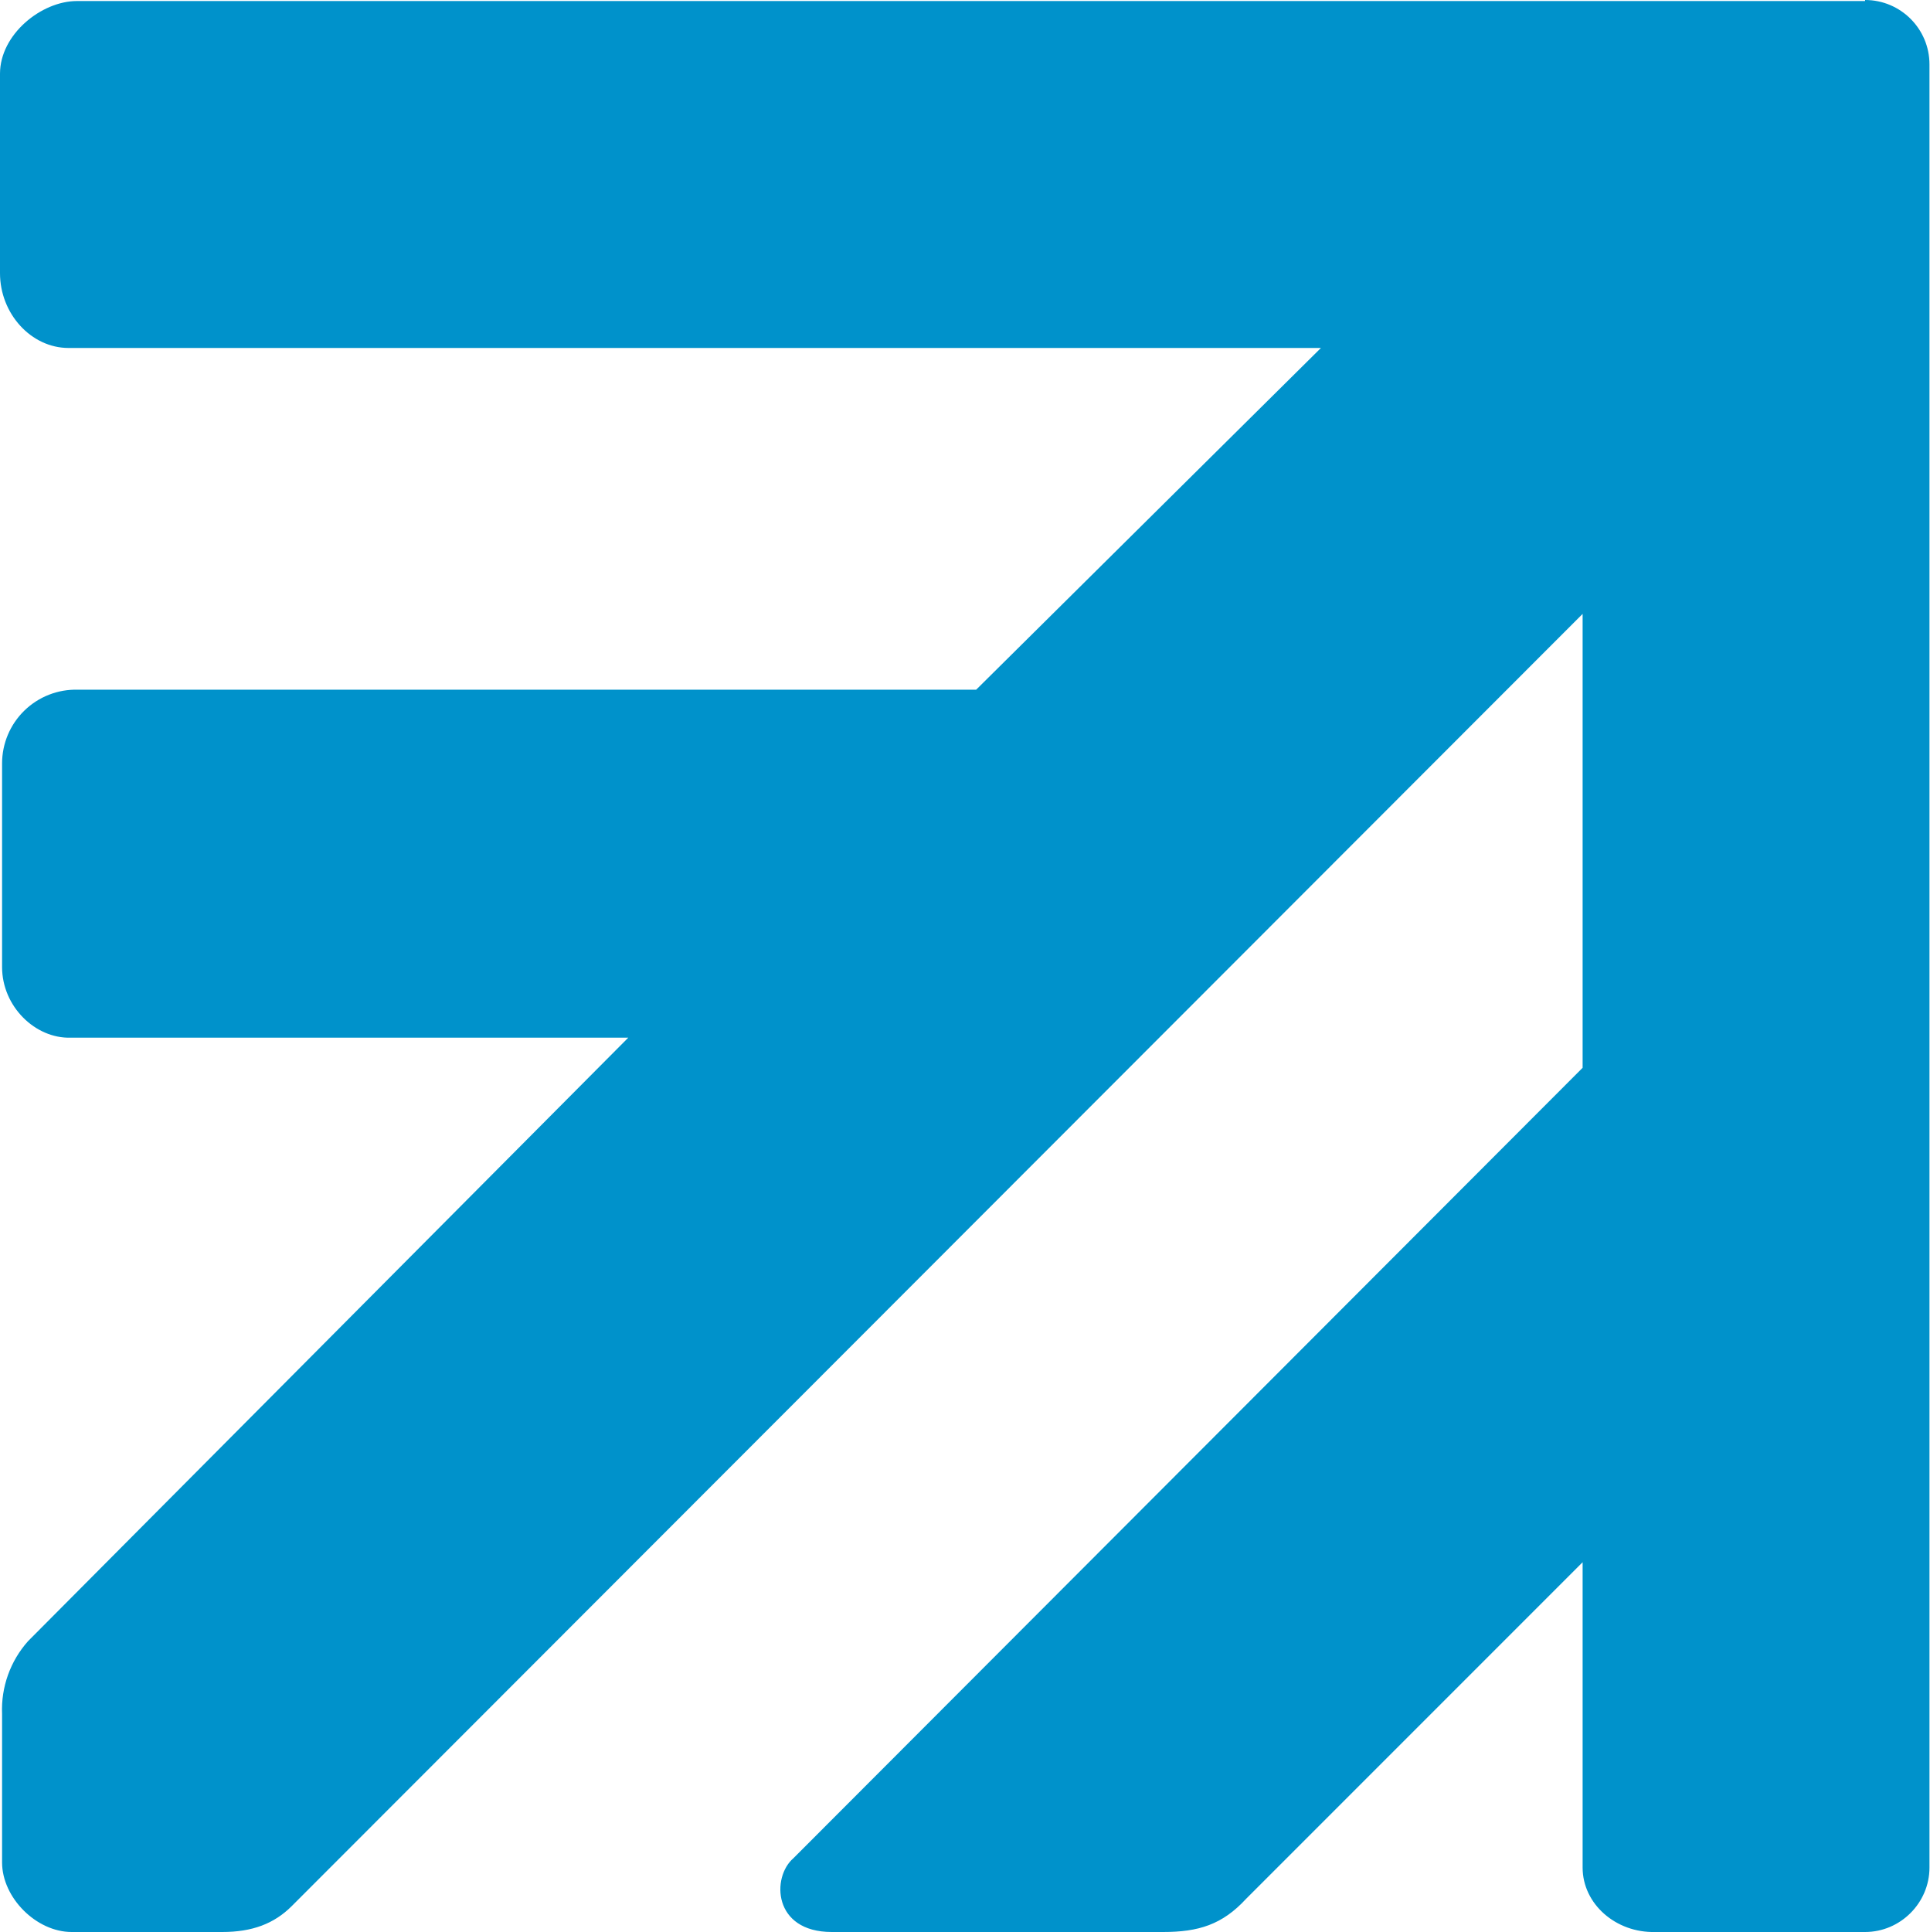
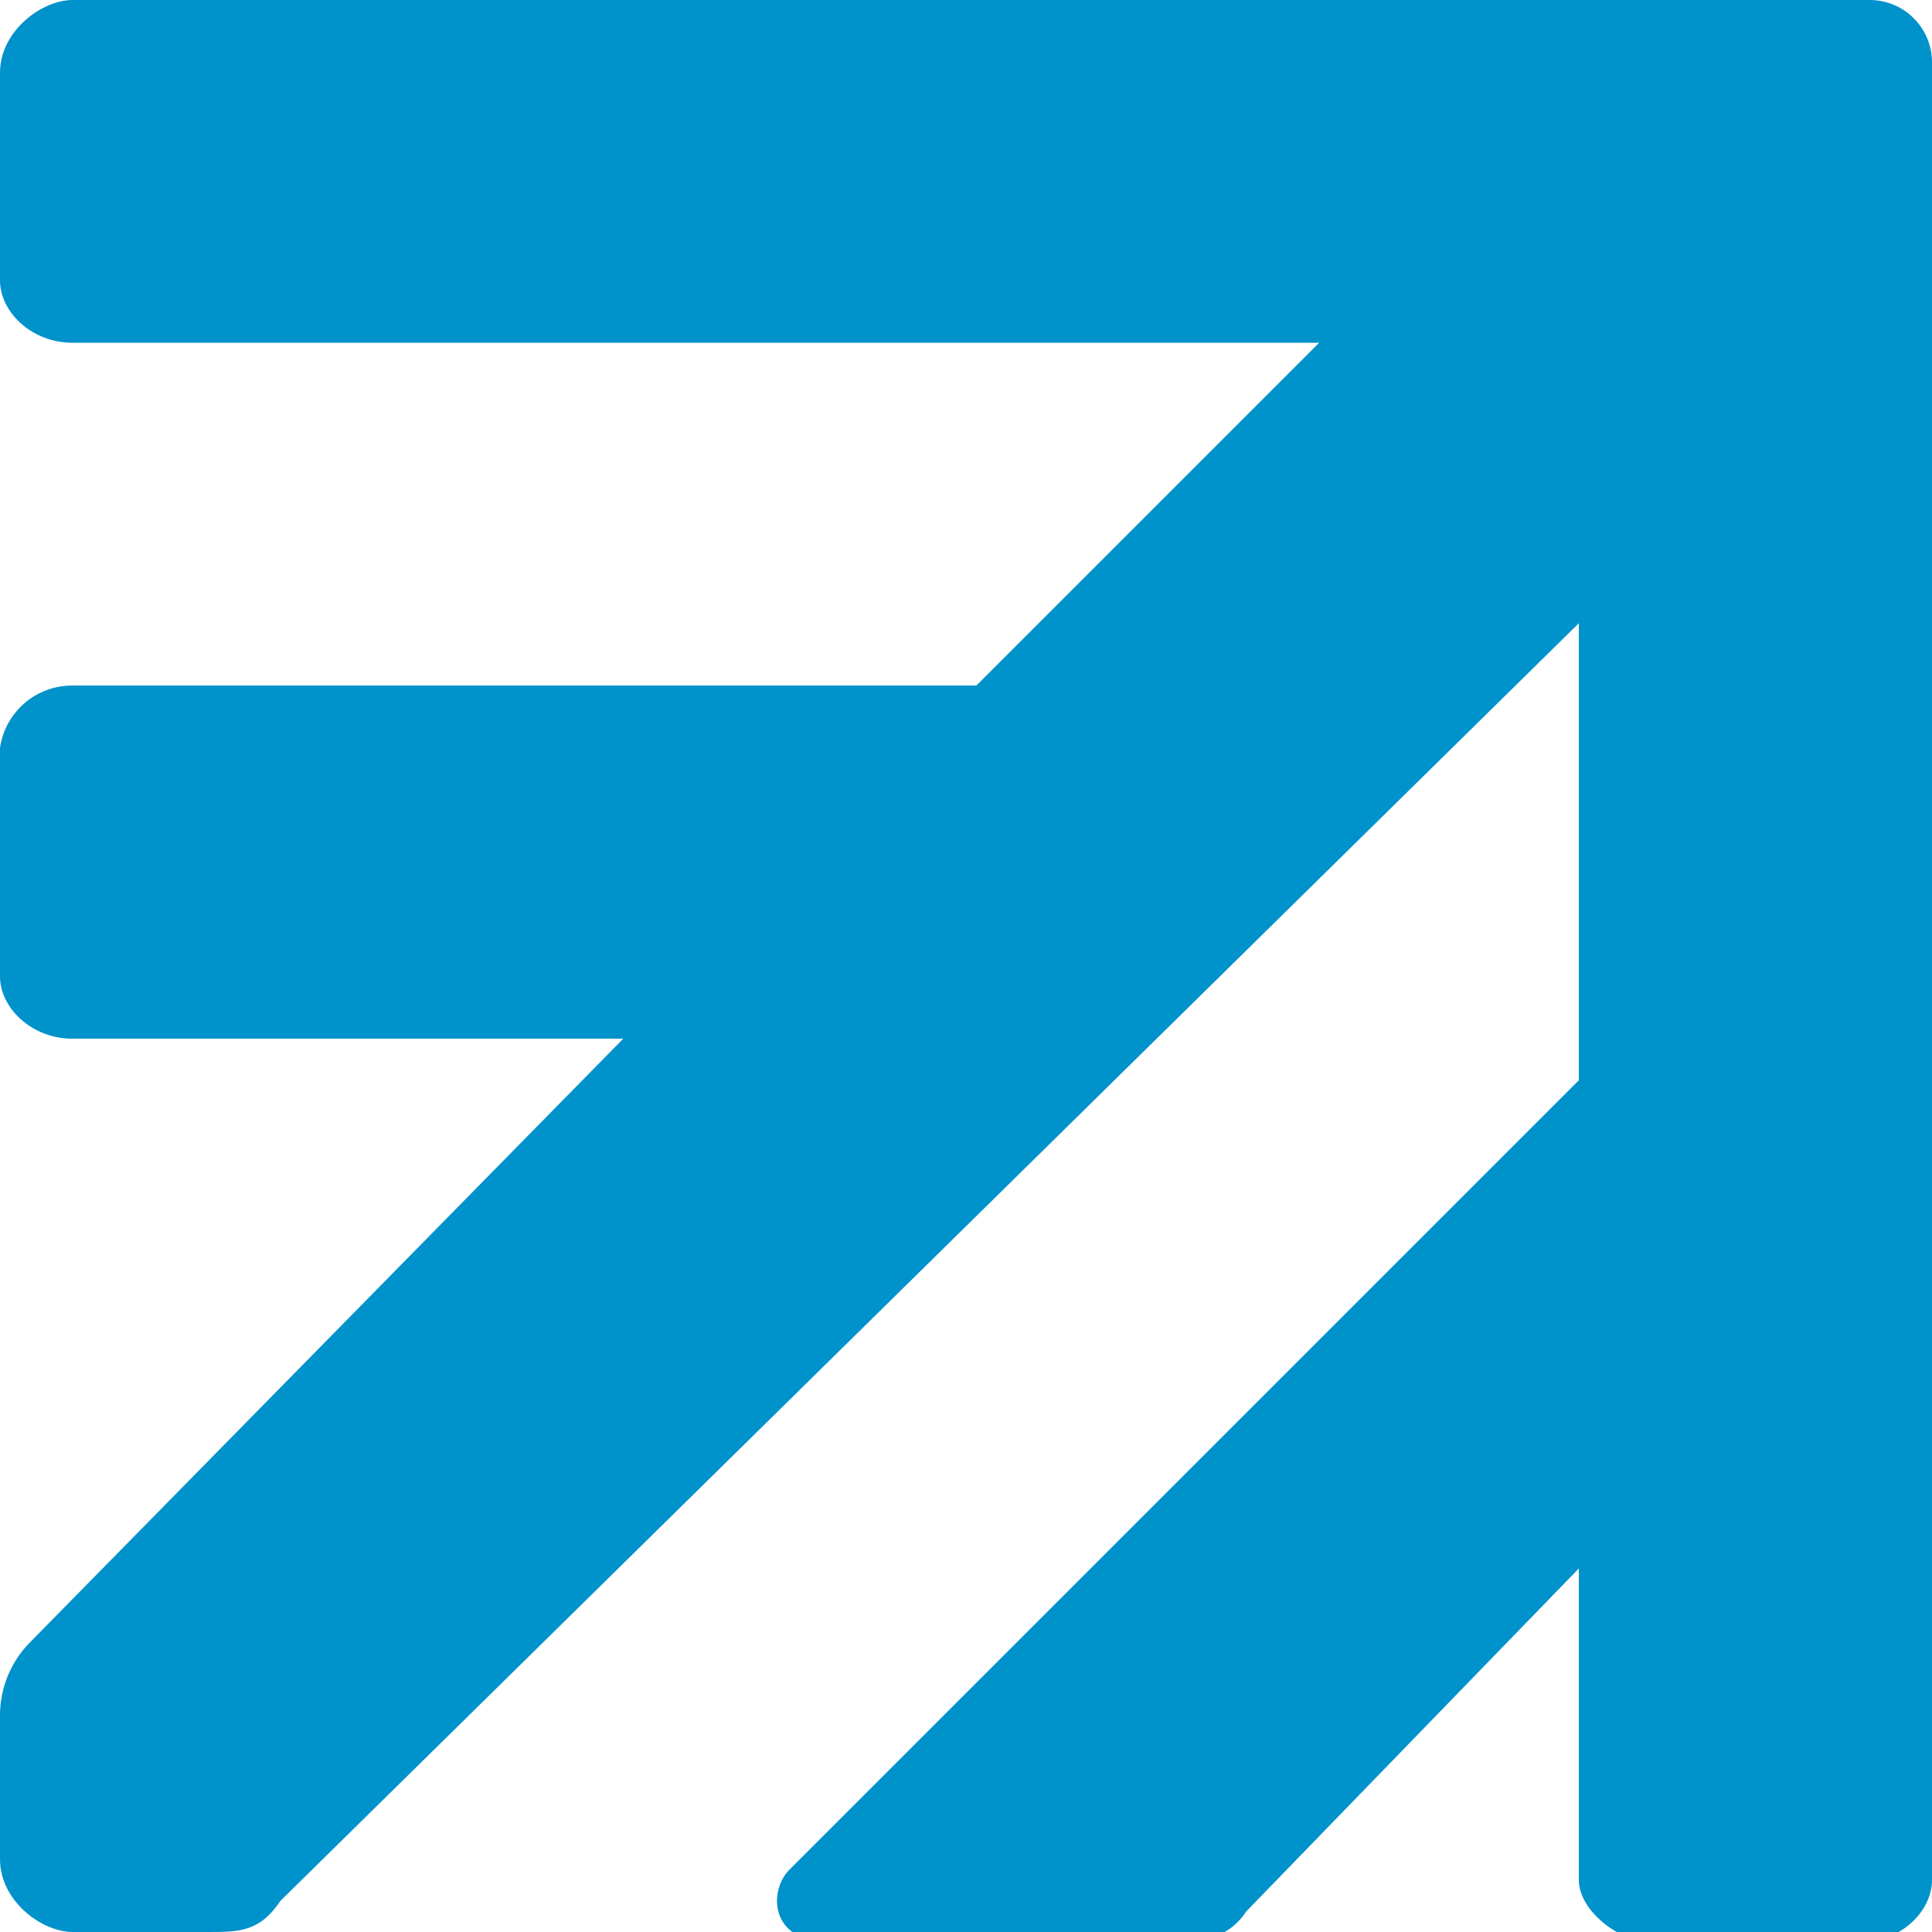
- <svg xmlns="http://www.w3.org/2000/svg" width="18.58" height="18.6">
-   <path d="M17.96.01H.74C.4.01 0 .33 0 .71v1.92c0 .39.3.72.66.72h12.06L9.4 6.64H.75a.71.71 0 0 0-.73.71v1.96c0 .38.32.69.66.68h5.37L.27 15.8a.99.99 0 0 0-.25.7v1.43c0 .34.33.67.67.67h1.45c.29 0 .5-.08.67-.25L15.24 5.91v4.37l-7.6 7.61c-.21.18-.2.71.37.71h3.19c.34 0 .57-.07.8-.32l3.24-3.24v2.94c0 .35.32.63.7.62h2.02c.34 0 .62-.28.62-.62V.62a.62.62 0 0 0-.62-.62" fill="#0092cb" fill-rule="evenodd" />
+ <svg xmlns="http://www.w3.org/2000/svg" viewBox="0 0 18.6 18.6">
+   <path fill="#0092cb" d="M18 0H.7C.4 0 0 .3 0 .7v2c0 .3.3.6.7.6h12L9.4 6.6H.7a.7.7 0 0 0-.7.8v2c0 .3.3.6.7.6H6L.3 15.8a1 1 0 0 0-.3.7v1.4c0 .4.4.7.7.7H2c.3 0 .5 0 .7-.3L15.2 6v4.4L7.6 18c-.2.2-.2.7.4.7h3.2c.3 0 .6 0 .8-.3l3.2-3.3v3c0 .3.4.6.7.6h2c.4 0 .7-.3.7-.6V.6A.6.6 0 0 0 18 0" />
</svg>
